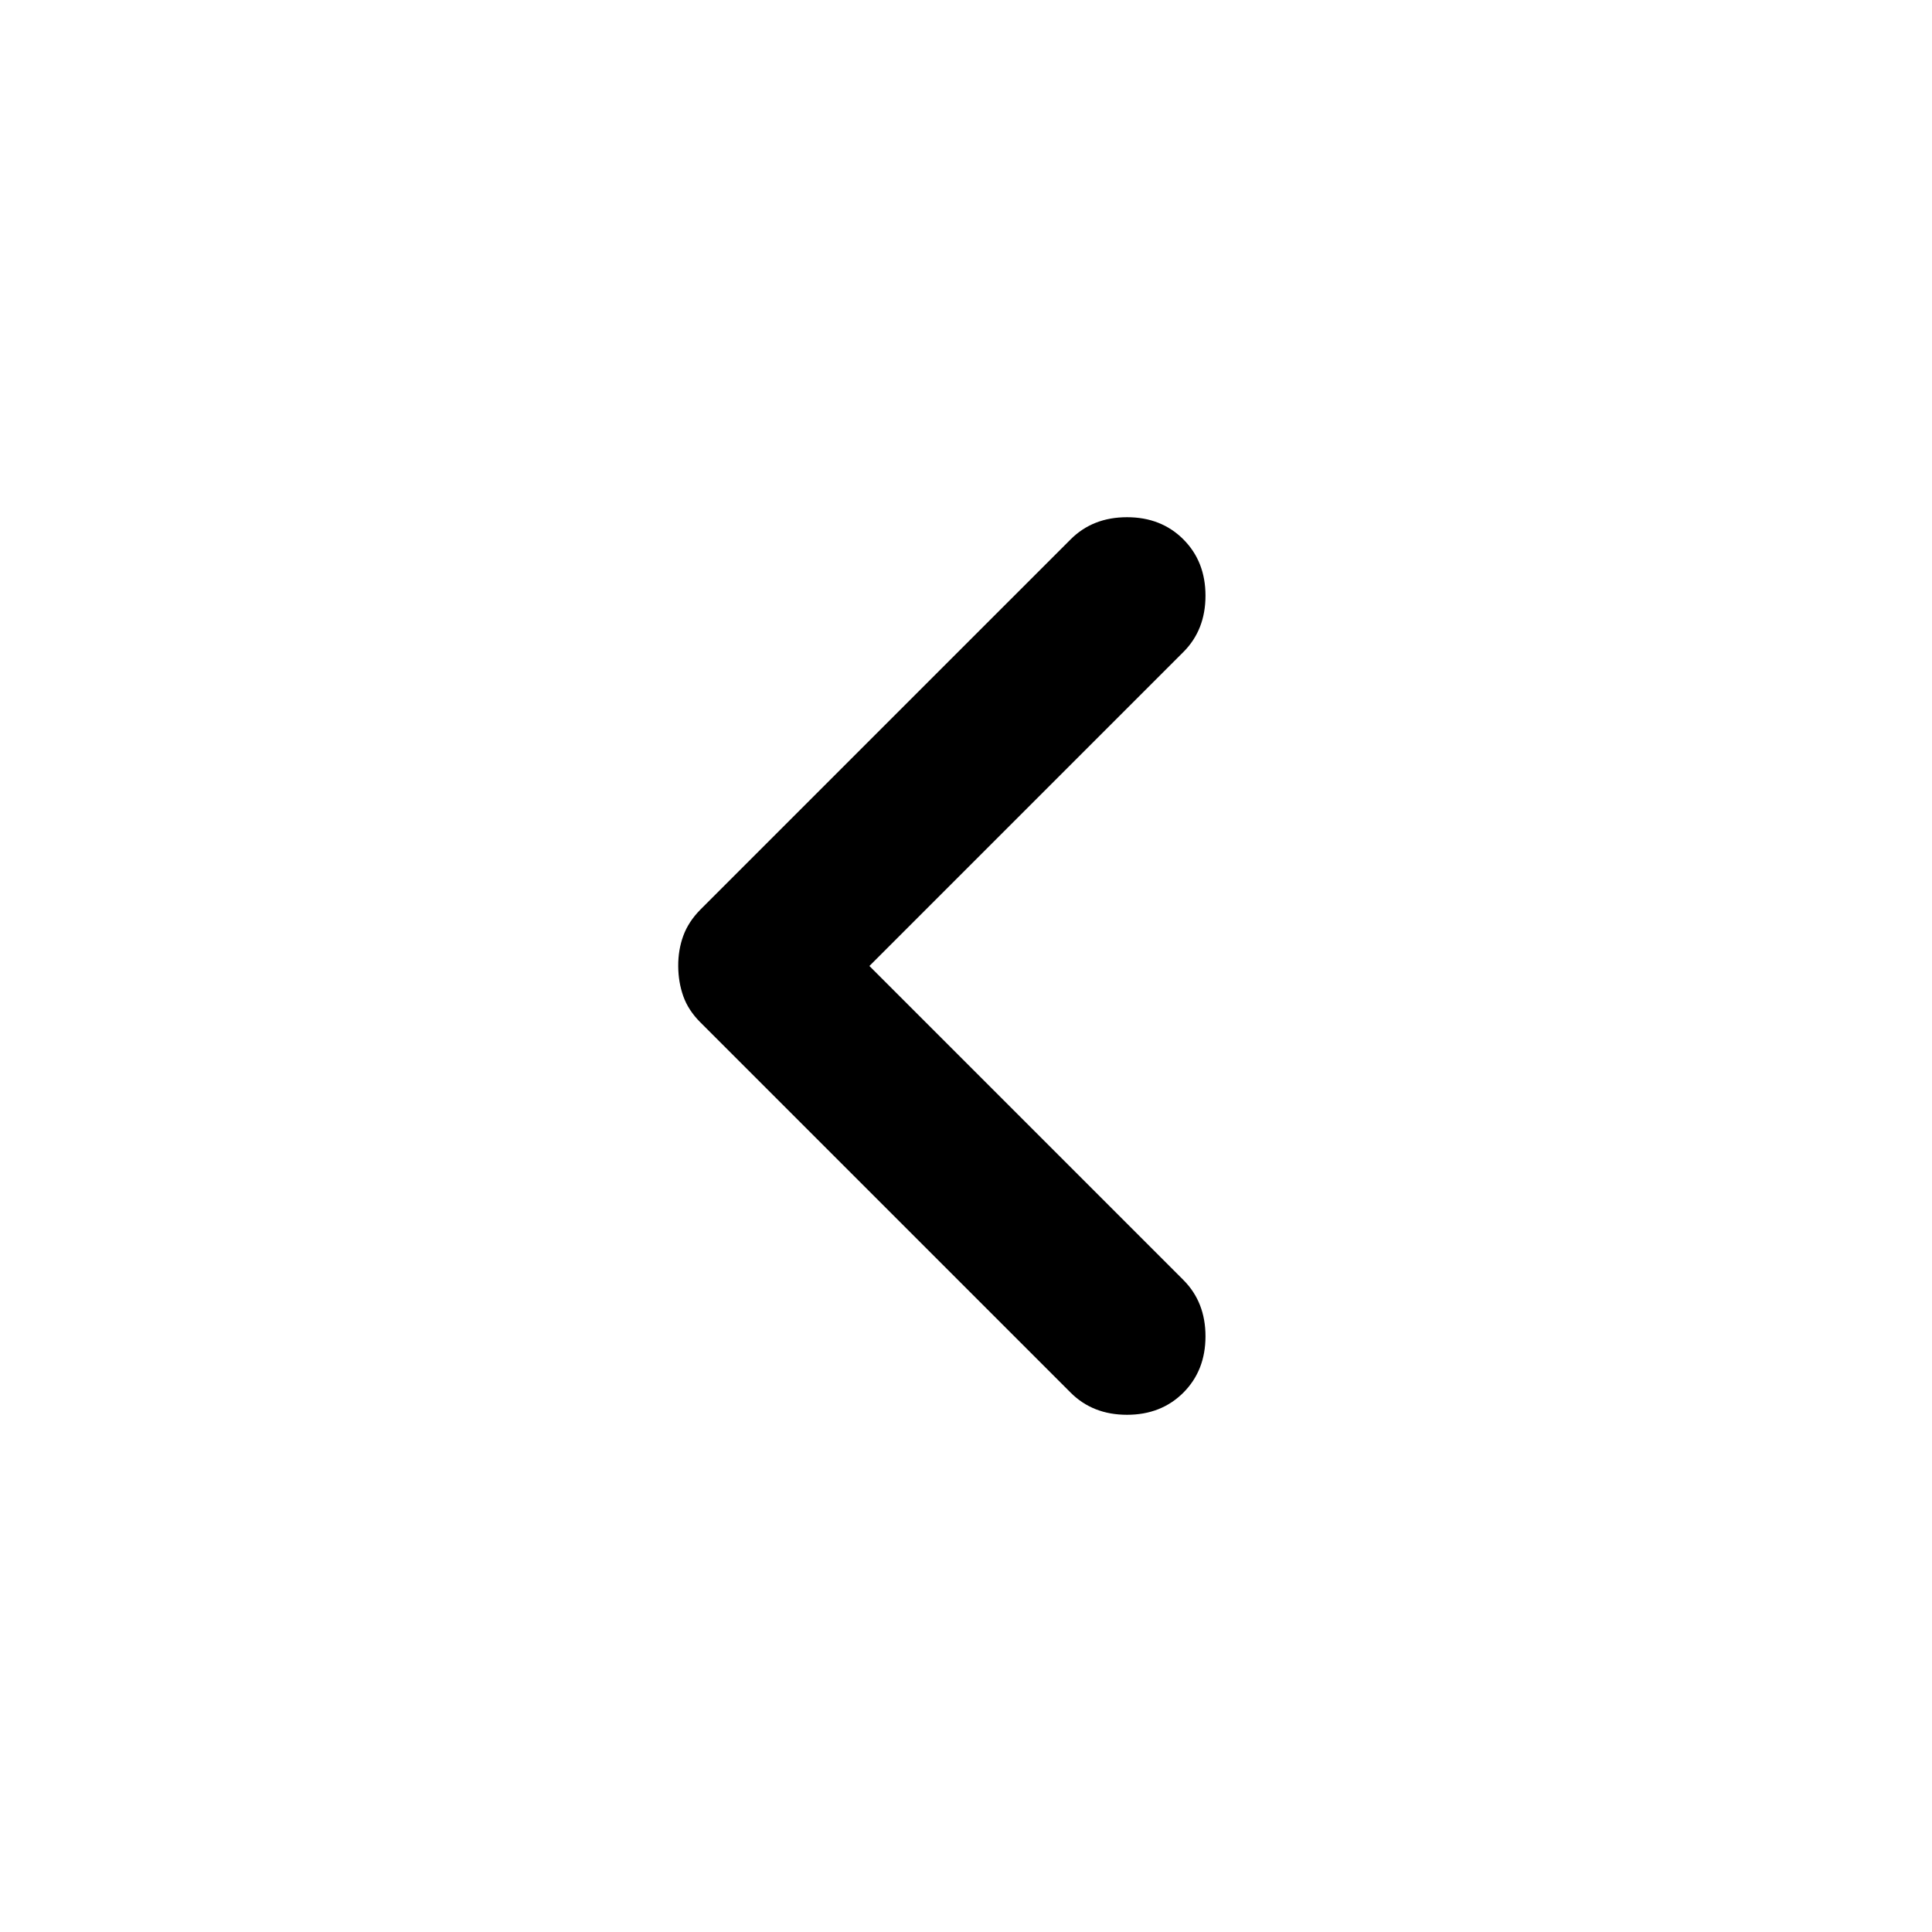
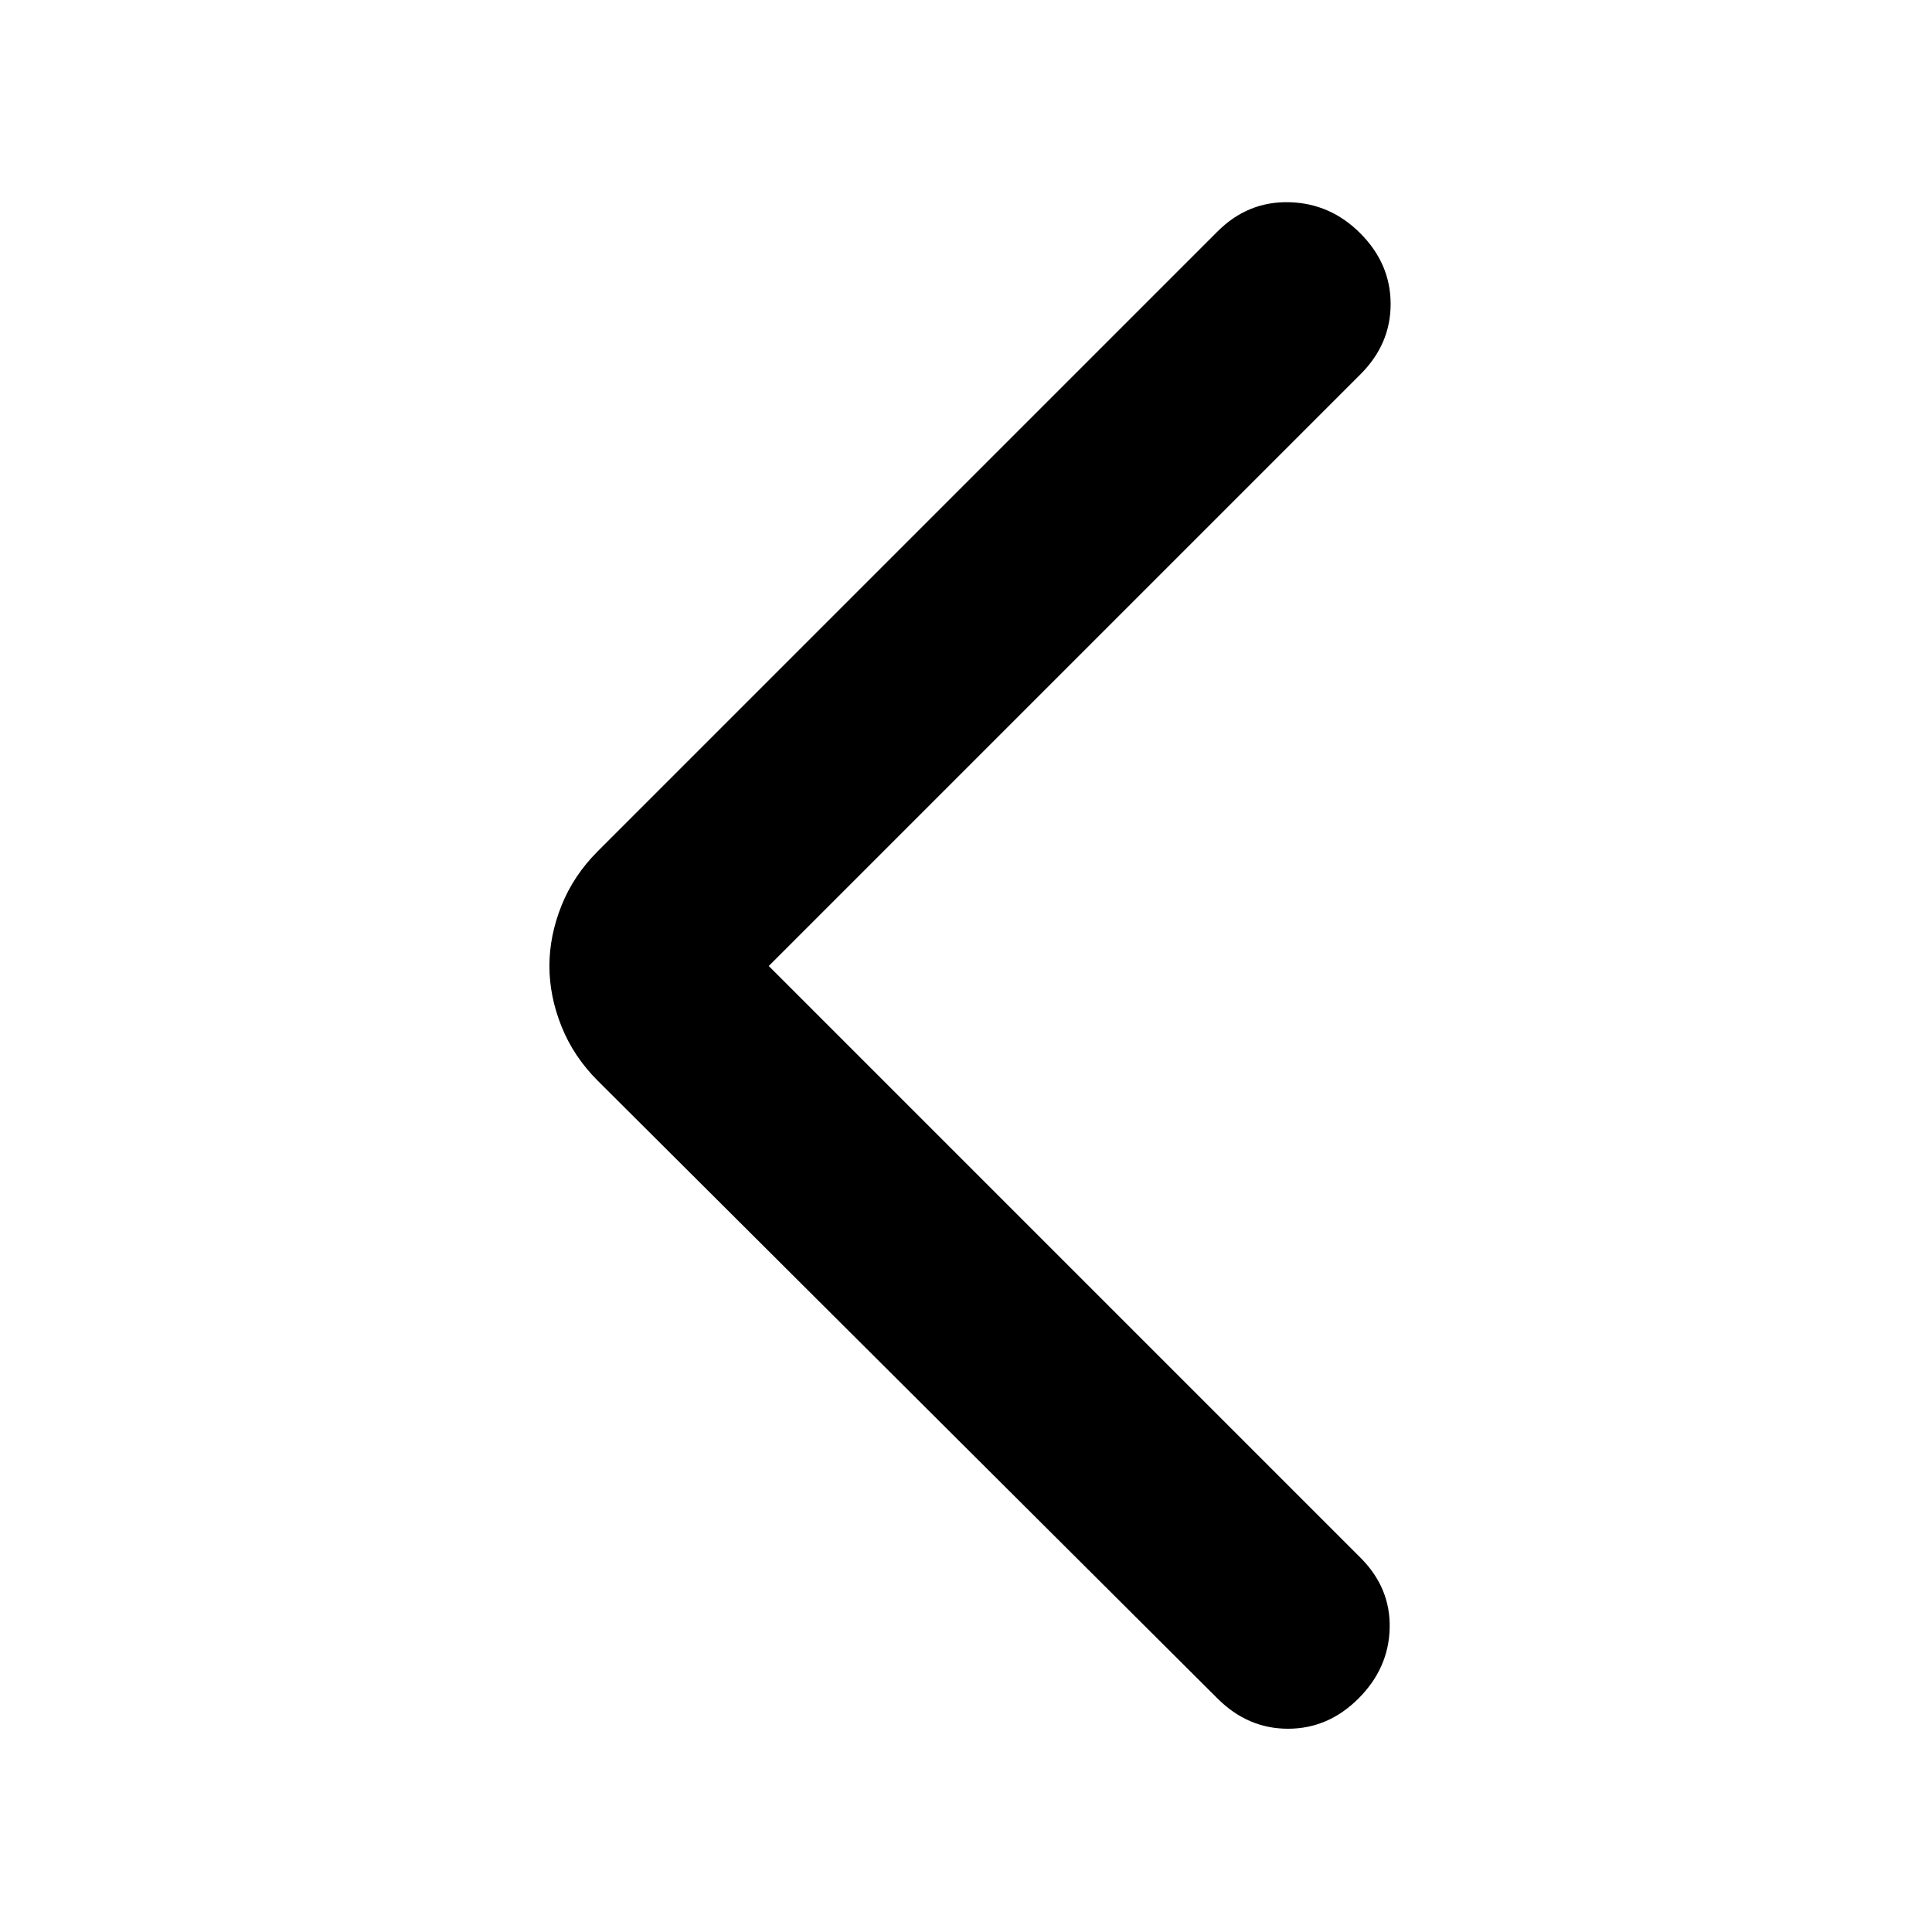
<svg xmlns="http://www.w3.org/2000/svg" width="24vp" height="24vp" viewBox="0 0 24 24">
-   <path fill="currentColor" d="m10.8 12l3.9 3.9q.275.275.275.7t-.275.7t-.7.275t-.7-.275l-4.6-4.6q-.15-.15-.212-.325T8.425 12t.063-.375t.212-.325l4.6-4.6q.275-.275.7-.275t.7.275t.275.7t-.275.7z" />
+   <path fill="currentColor" d="m9.55 12l7.35 7.35q.375.375.363.875t-.388.875t-.875.375t-.875-.375l-7.7-7.675q-.3-.3-.45-.675t-.15-.75t.15-.75t.45-.675l7.7-7.7q.375-.375.888-.363t.887.388t.375.875t-.375.875z" />
</svg>
